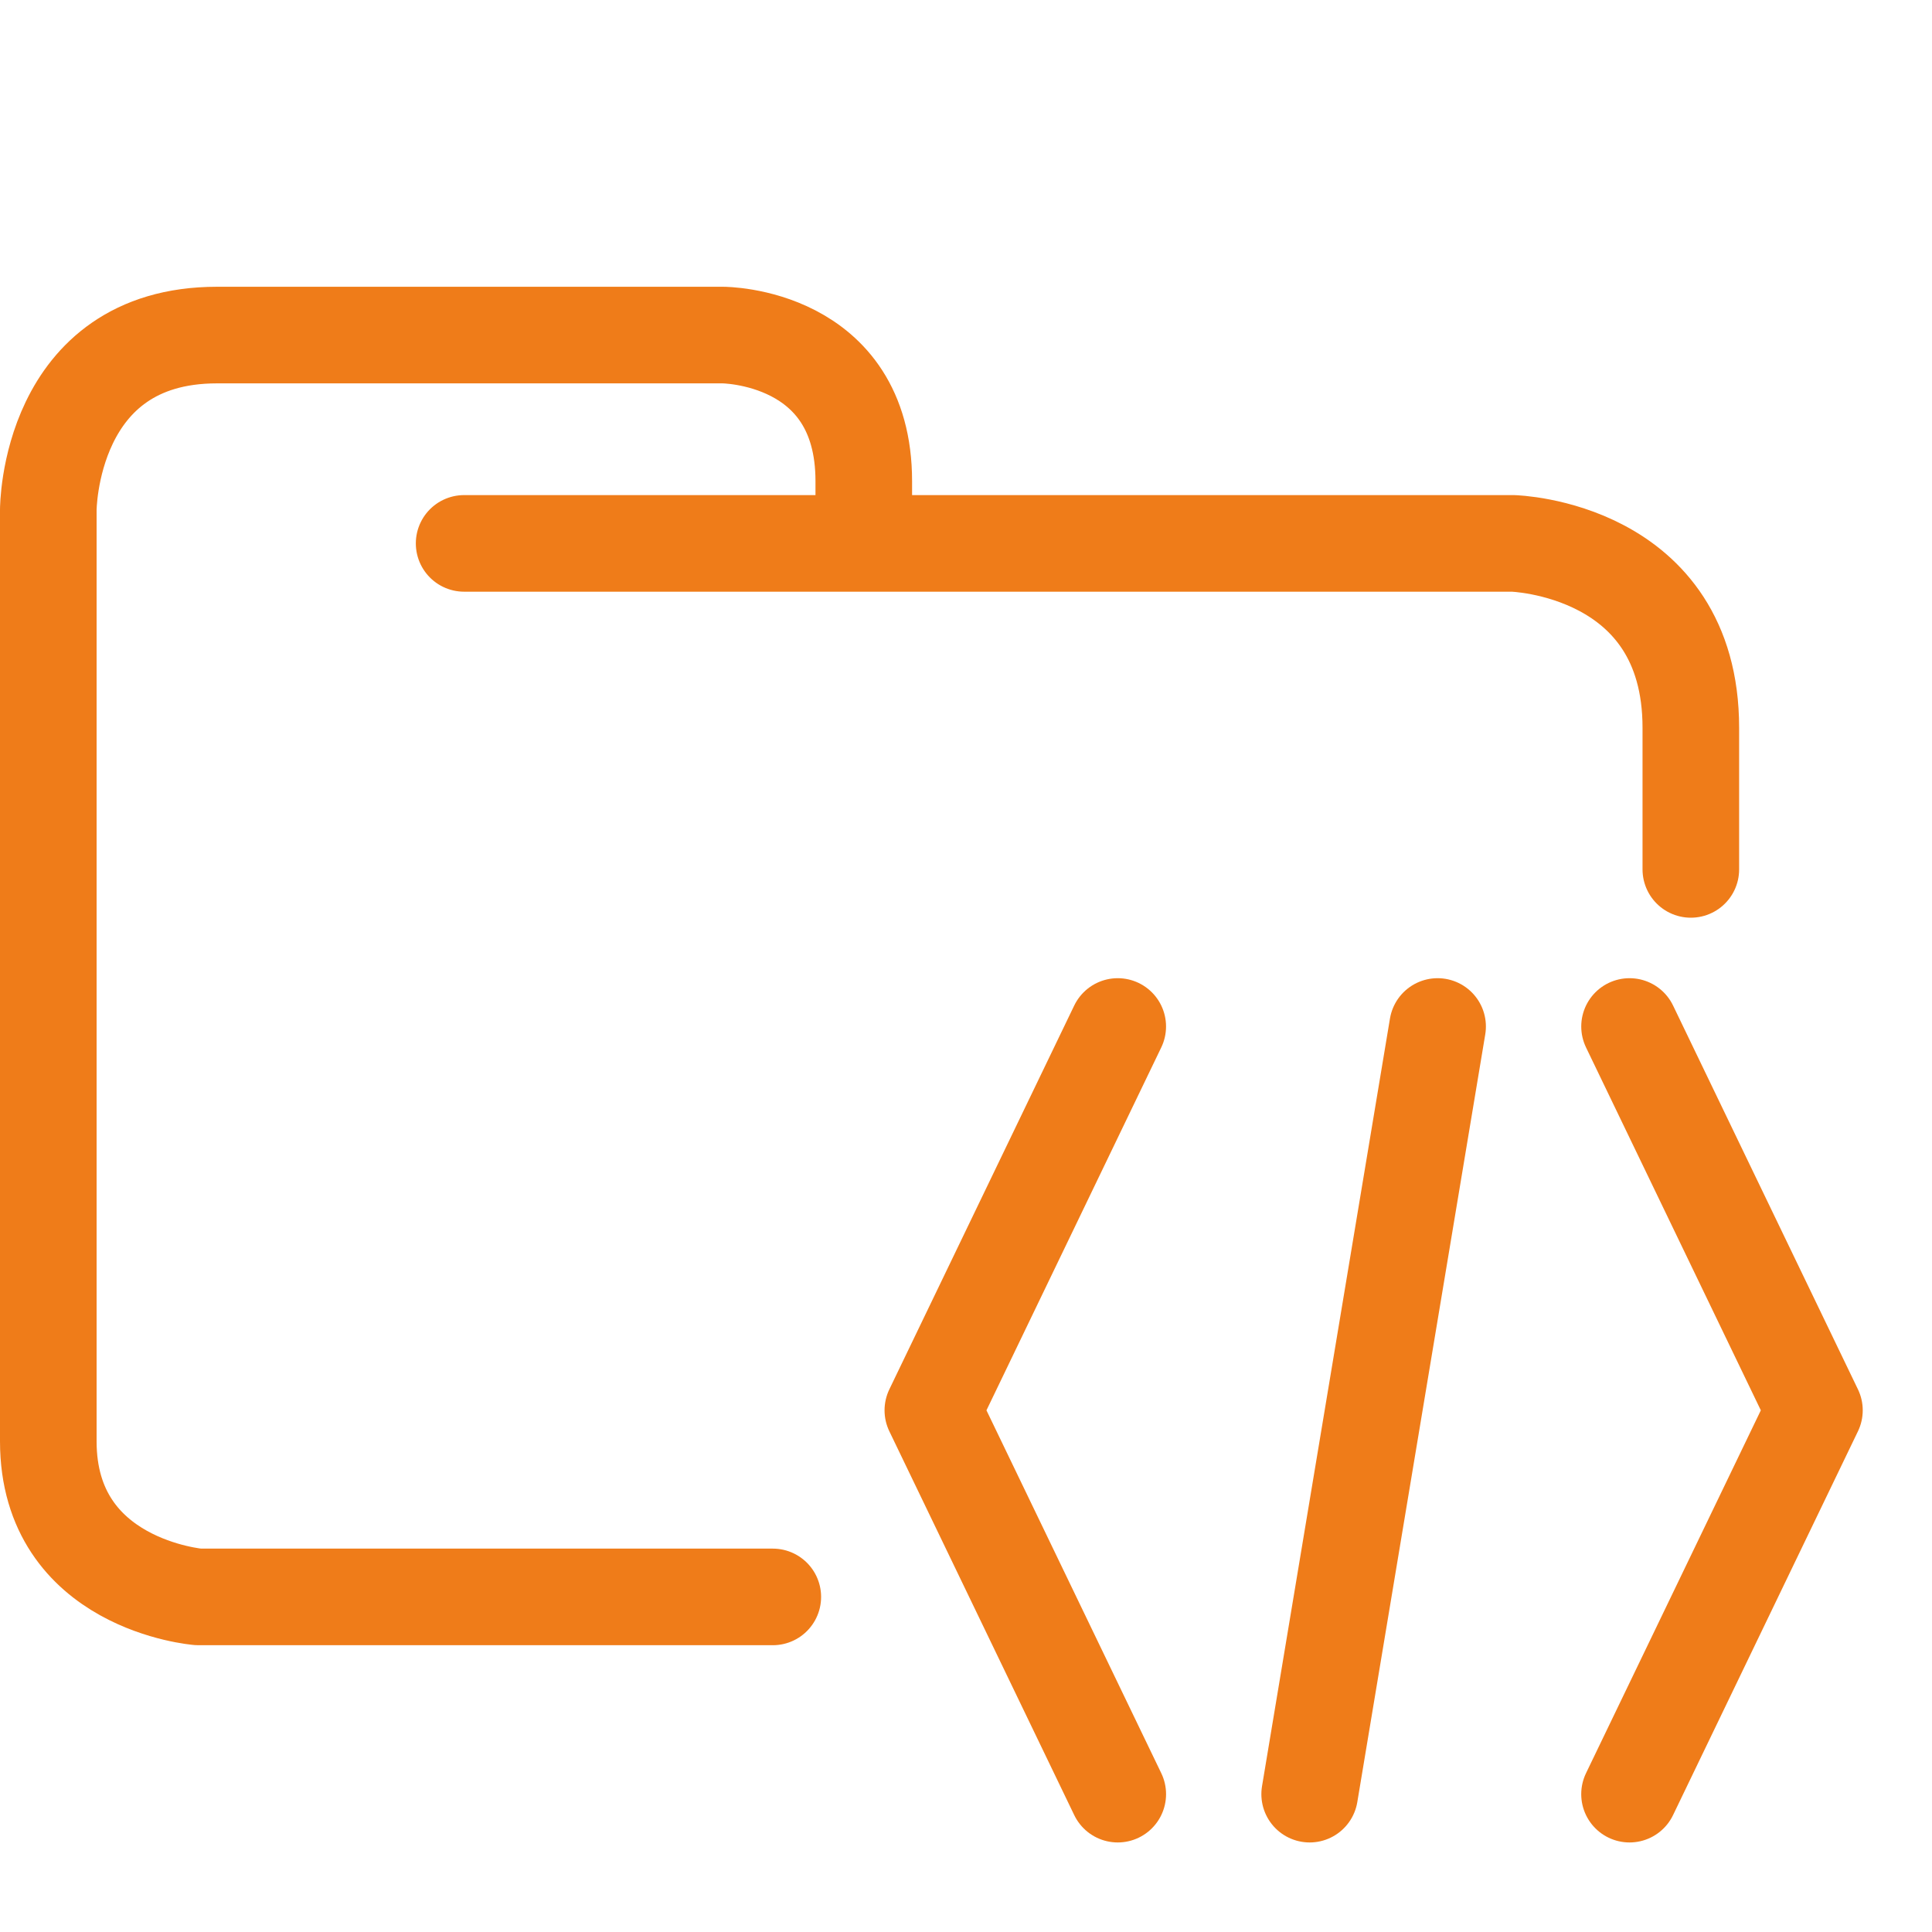
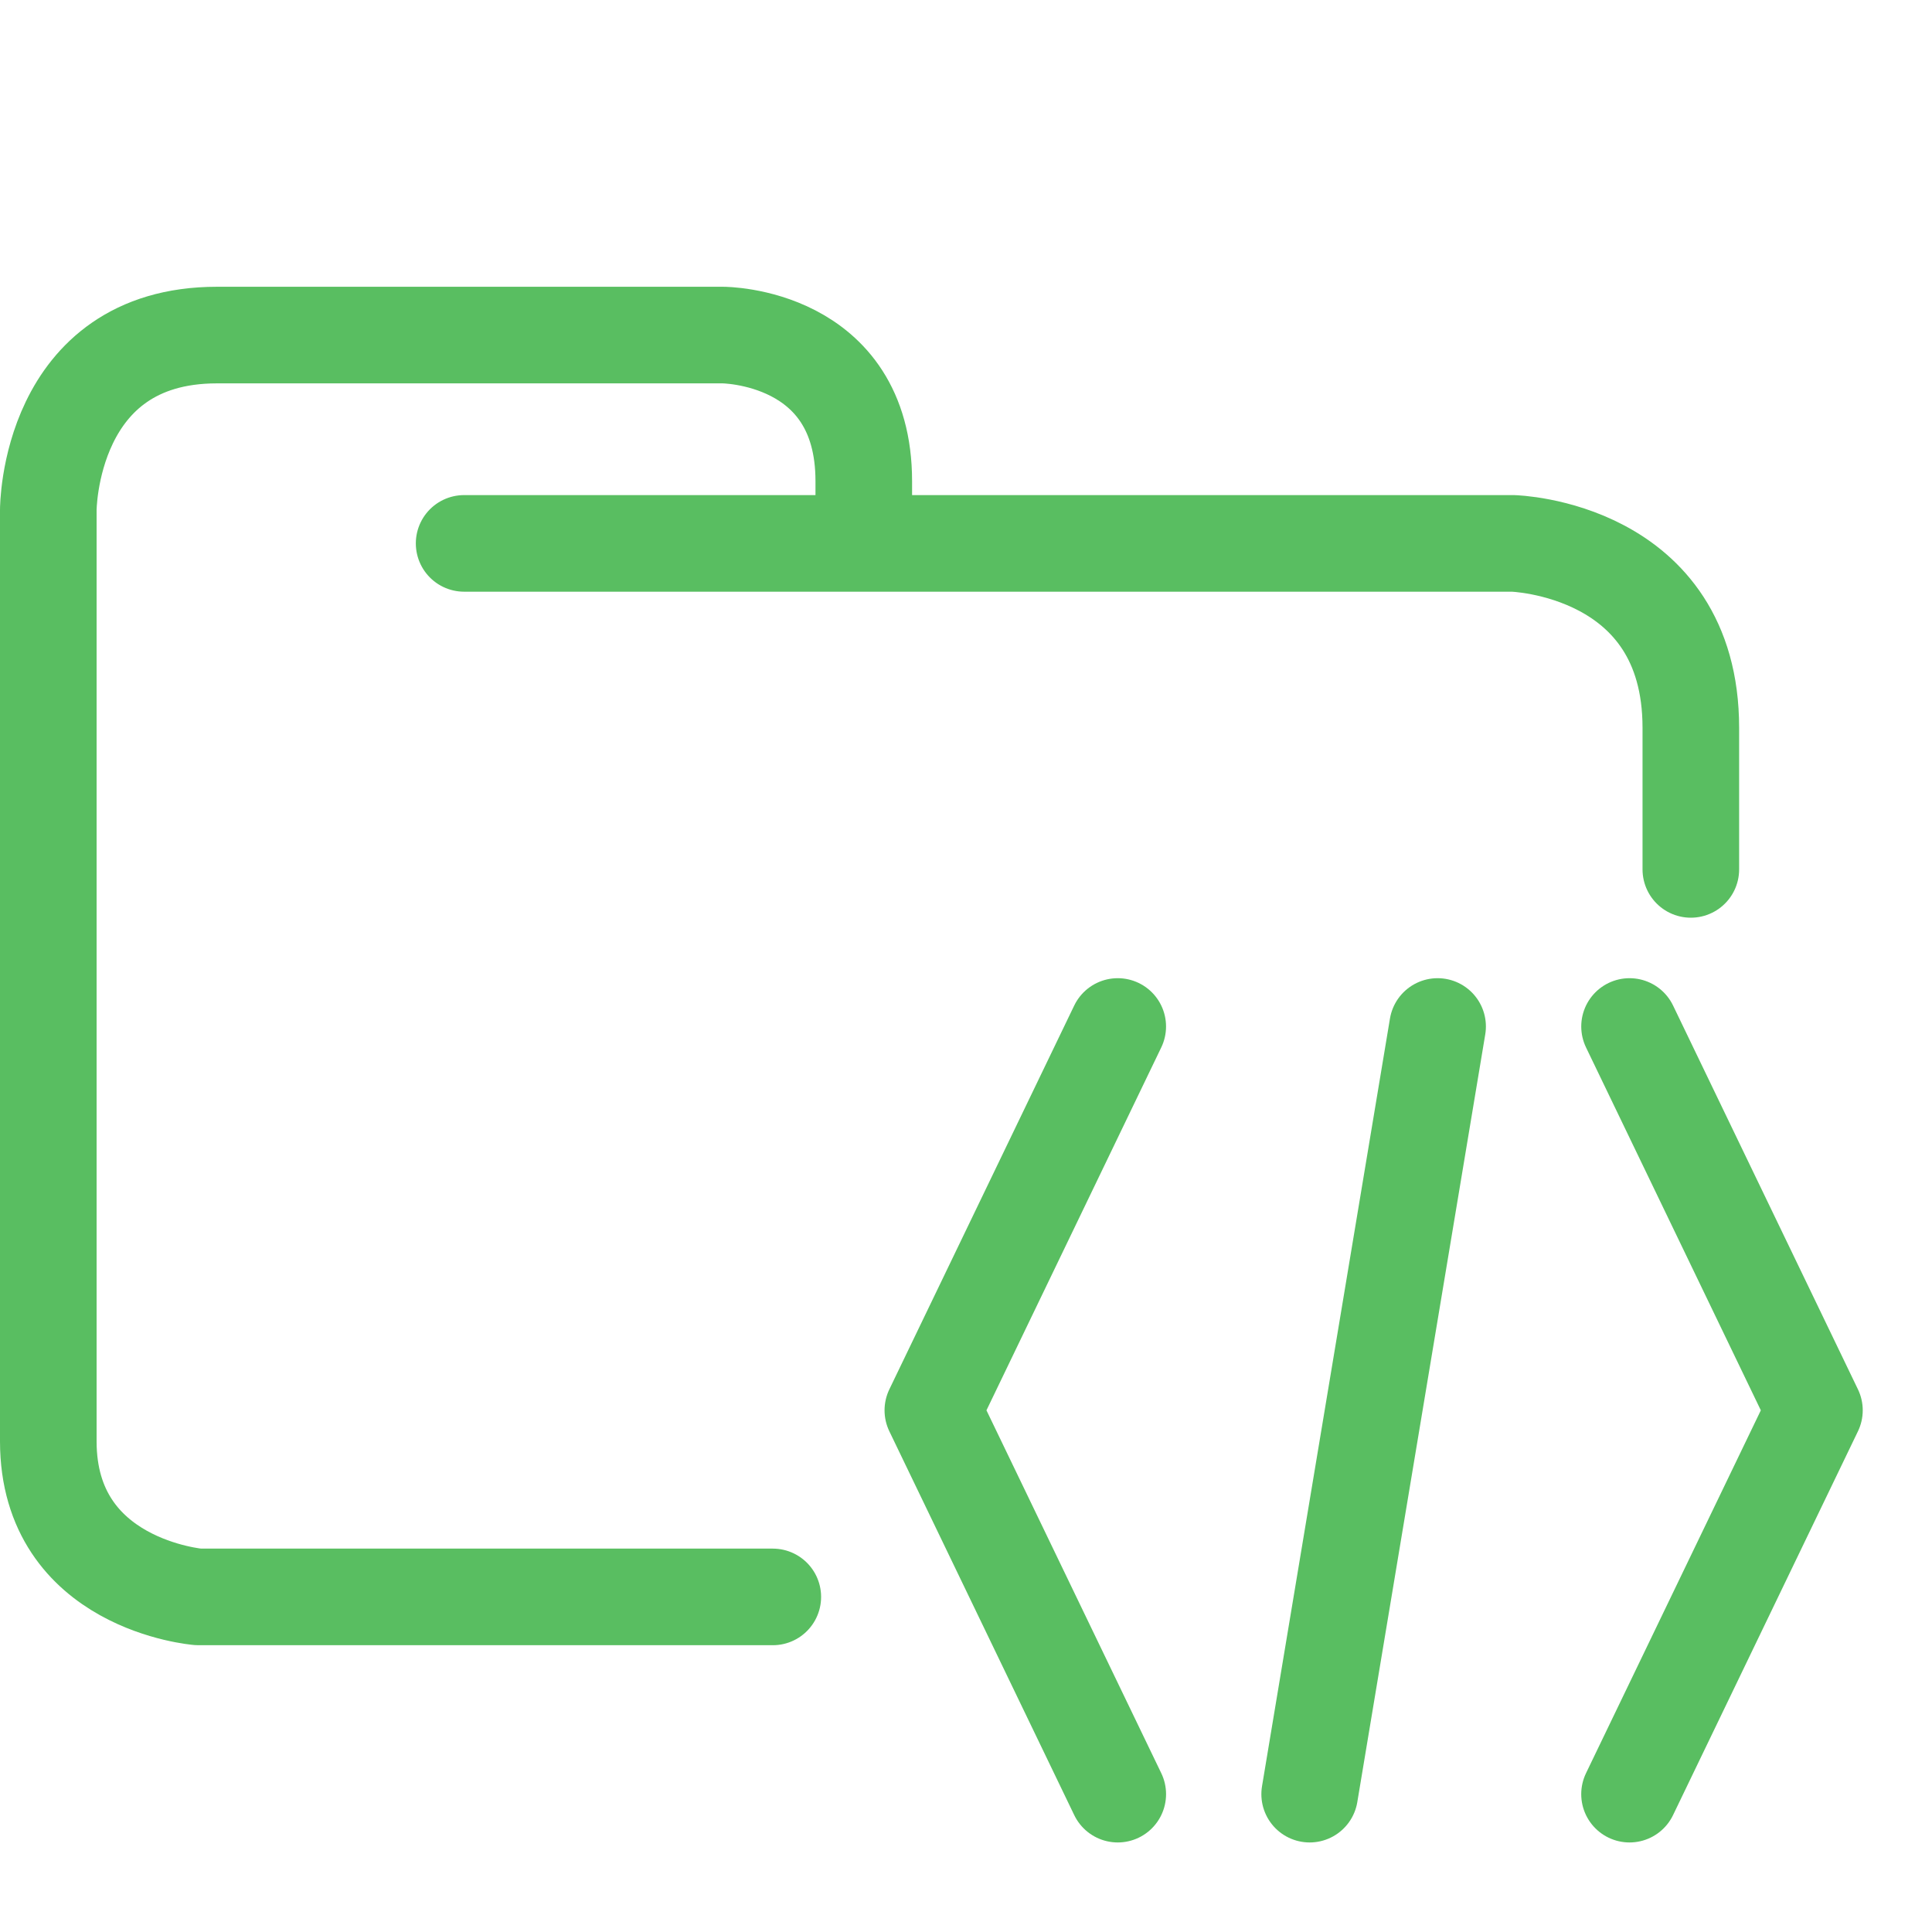
<svg xmlns="http://www.w3.org/2000/svg" width="100" height="100">
-   <g fill="none" stroke="#ef7c19" stroke-linecap="round" stroke-linejoin="round" stroke-width="5" paint-order="fill markers stroke">
+   <g fill="none" stroke="#59be61" stroke-linecap="round" stroke-linejoin="round" stroke-width="5" paint-order="fill markers stroke">
    <path d="M24.023 28.126H78.31s9.207.248 9.207 9.543V45M40 82.656H10.272S2.5 82.036 2.5 74.601V26.39s0-9.047 8.729-9.047h26.186s7.294 0 7.294 7.56v2.974M74.41 53.131l-6.622 39.734M57.855 92.865l-9.571-19.867 9.57-19.867M84.344 92.865l9.571-19.867-9.57-19.867" />
  </g>
</svg>
